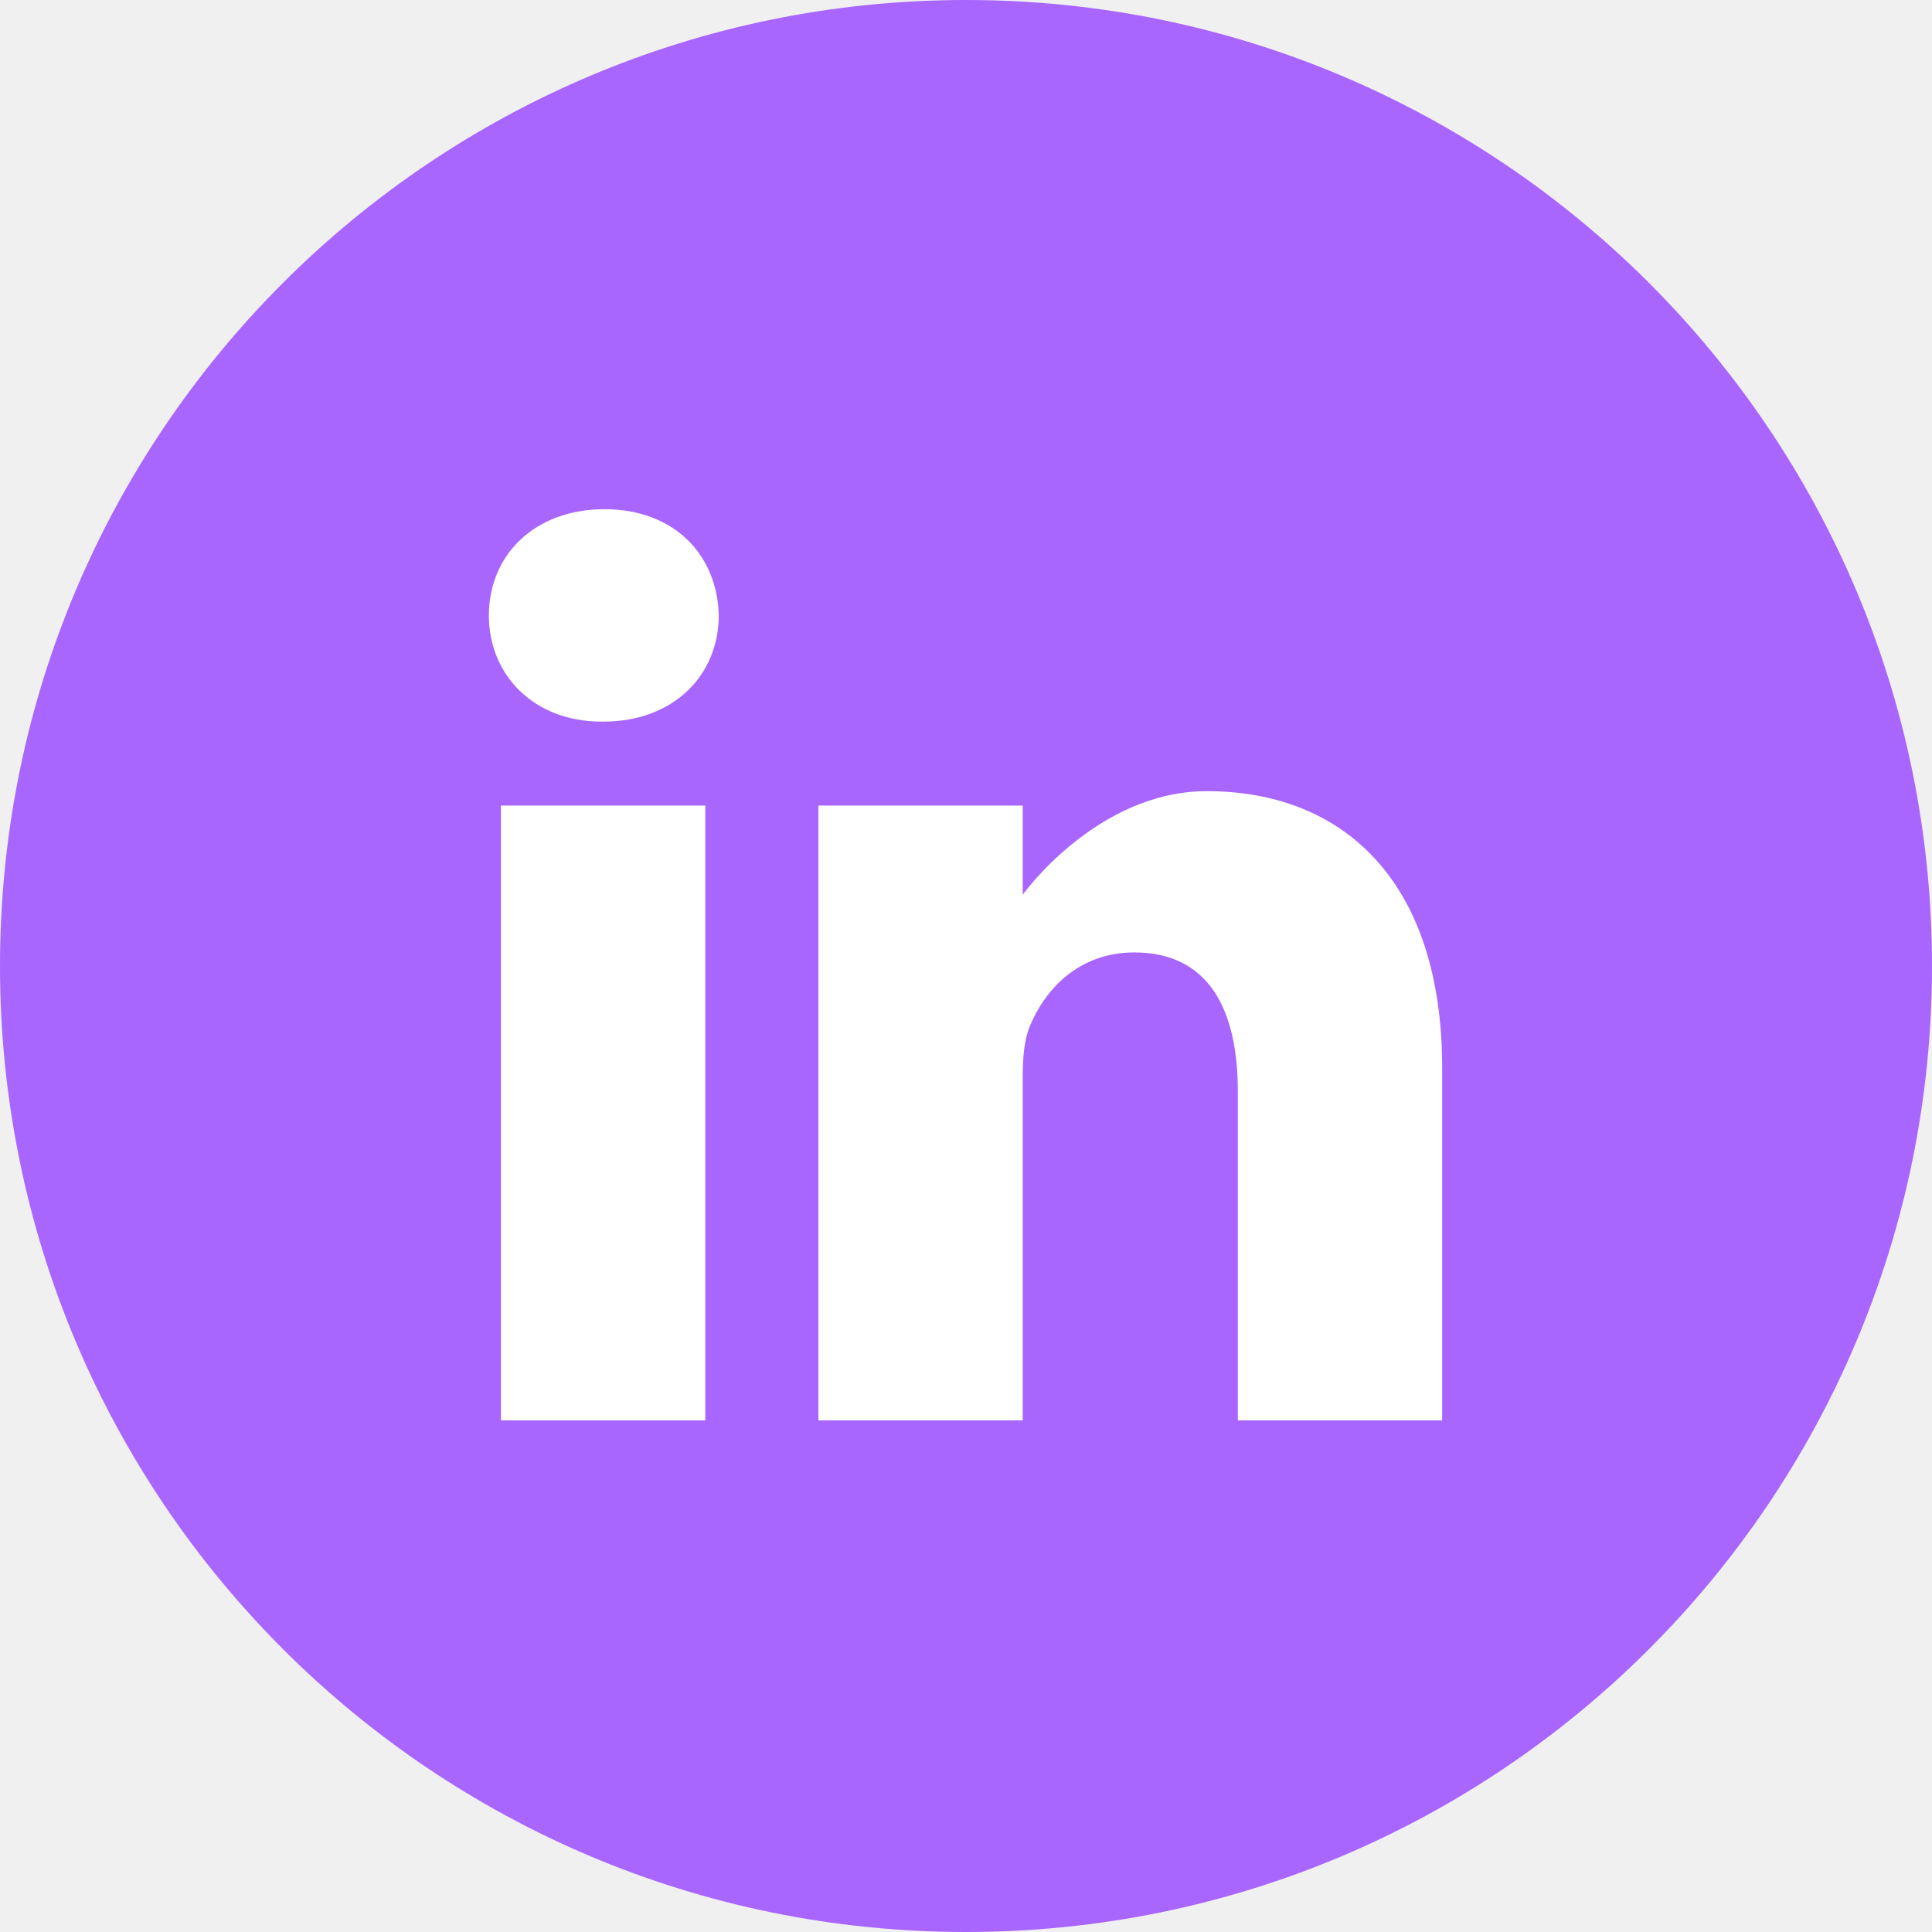
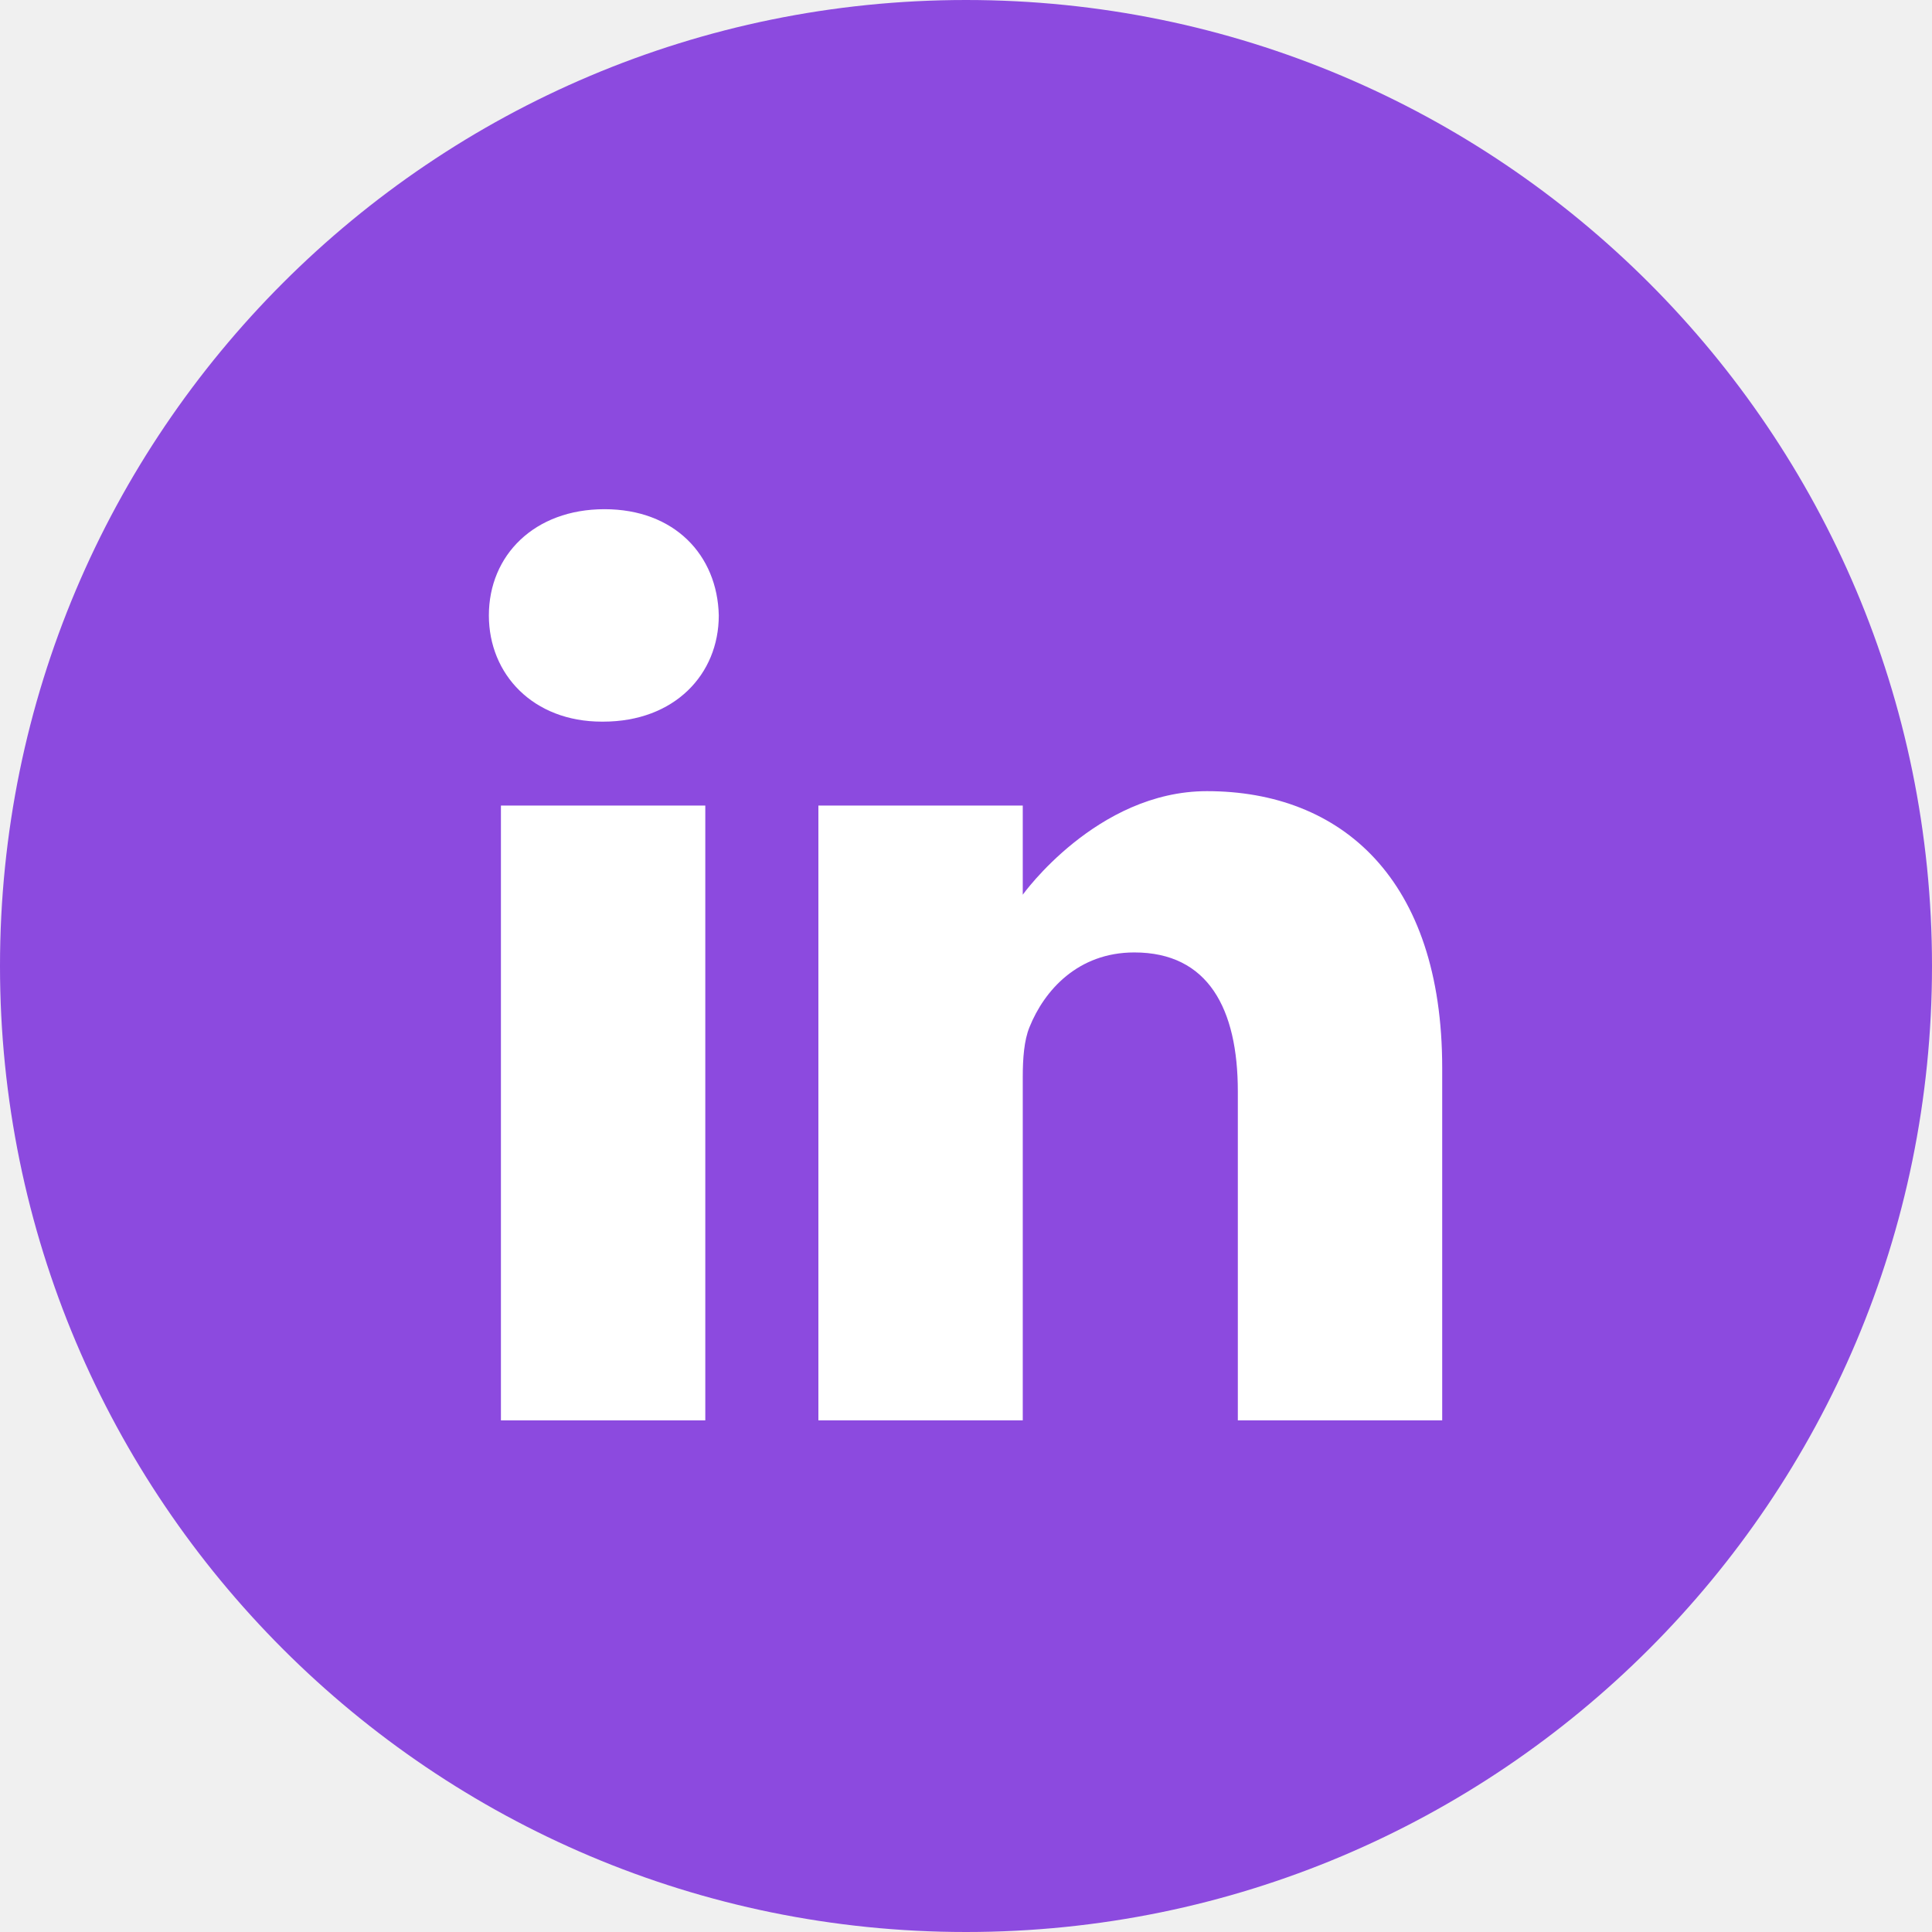
<svg xmlns="http://www.w3.org/2000/svg" width="50" height="50" viewBox="0 0 50 50" fill="none">
-   <circle cx="25" cy="25" r="25" fill="#A966FF" />
-   <path d="M15.644 13.178C13.835 13.178 12.652 14.366 12.652 15.927C12.652 17.454 13.799 18.676 15.574 18.676H15.609C17.453 18.676 18.601 17.454 18.601 15.927C18.567 14.366 17.453 13.178 15.644 13.178Z" fill="white" />
+   <circle cx="25" cy="25" r="25" fill="#8C4ADF" />
+   <path d="M15.644 13.178C13.835 13.178 12.652 14.366 12.652 15.927C12.652 17.454 13.8 18.676 15.575 18.676H15.609C17.454 18.676 18.602 17.454 18.602 15.927C18.567 14.366 17.454 13.178 15.644 13.178Z" fill="white" />
  <path d="M12.964 20.848H18.253V36.759H12.964V20.848Z" fill="white" />
-   <path d="M31.235 20.475C28.382 20.475 26.468 23.155 26.468 23.155V20.848H21.18V36.759H26.468V27.874C26.468 27.398 26.503 26.923 26.642 26.583C27.025 25.633 27.895 24.649 29.356 24.649C31.27 24.649 32.035 26.108 32.035 28.247V36.759H37.323V27.636C37.323 22.749 34.714 20.475 31.235 20.475Z" fill="white" />
+   <path d="M31.235 20.475C28.382 20.475 26.469 23.155 26.469 23.155V20.848H21.18V36.759H26.469V27.874C26.469 27.398 26.503 26.923 26.643 26.583C27.025 25.633 27.895 24.649 29.356 24.649C31.27 24.649 32.035 26.108 32.035 28.247V36.759H37.324V27.636C37.324 22.749 34.715 20.475 31.235 20.475Z" fill="white" />
</svg>
